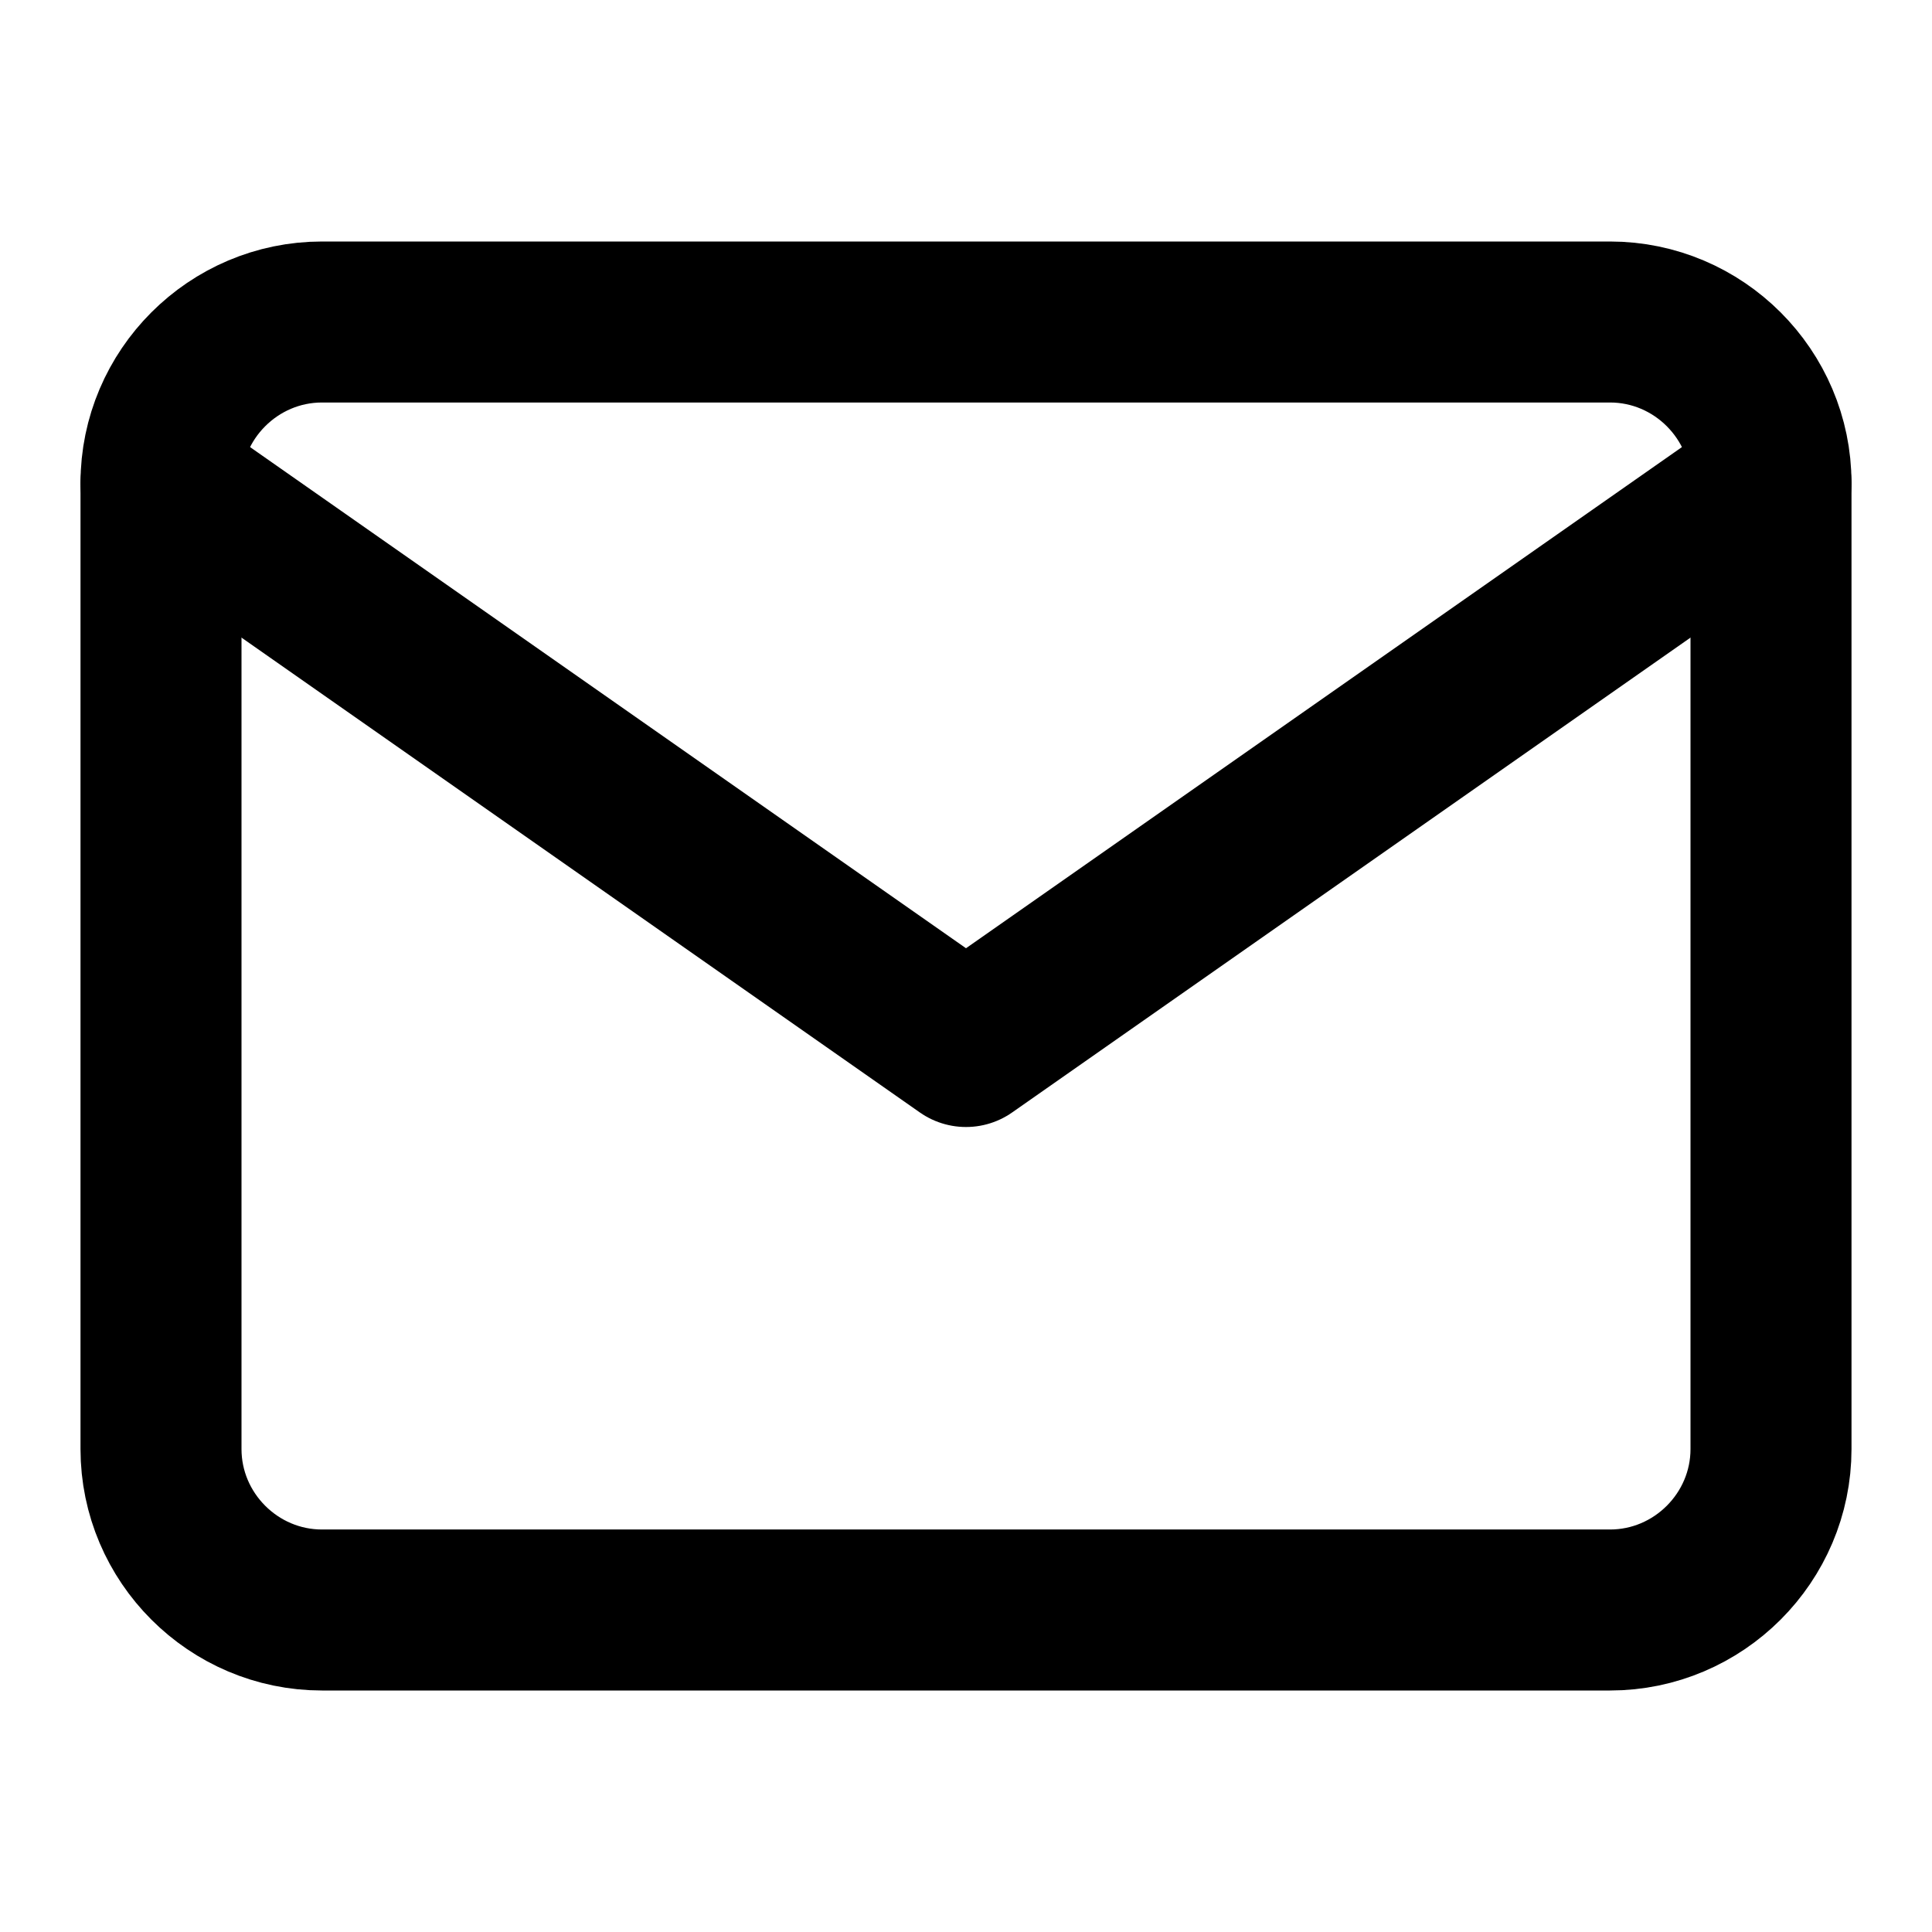
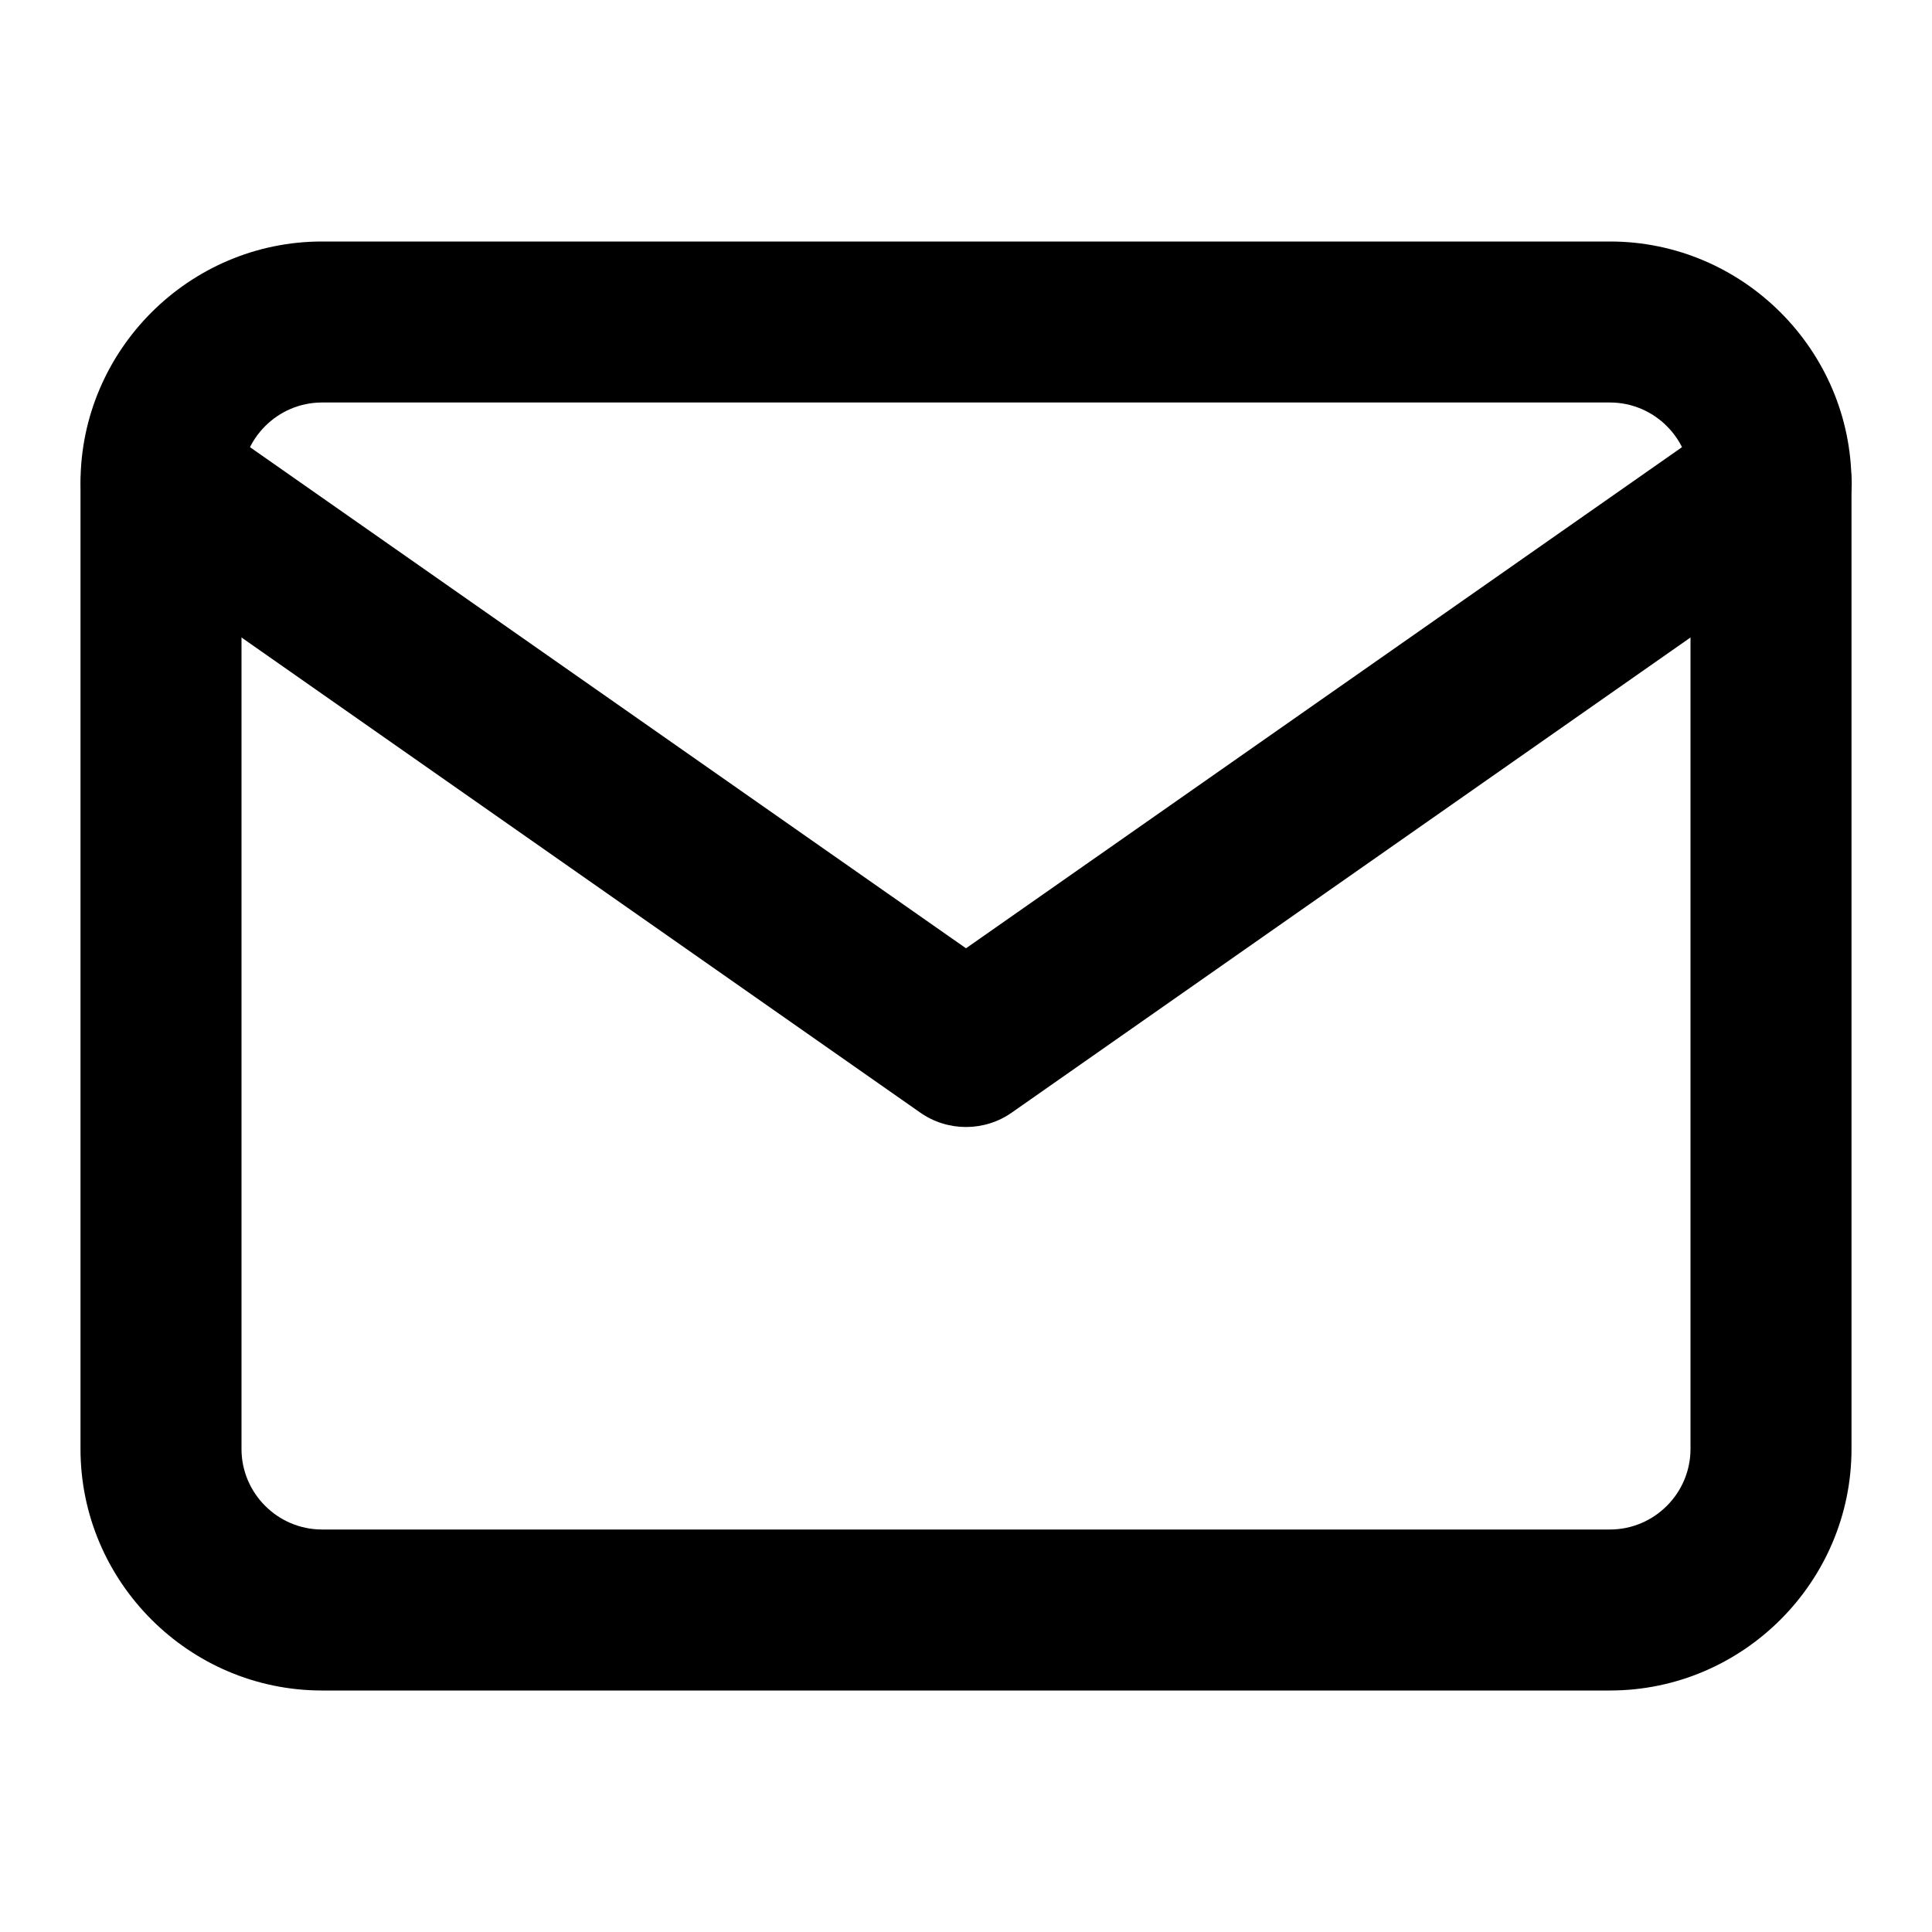
<svg xmlns="http://www.w3.org/2000/svg" viewBox="0 0 24 24">
-   <g stroke-linecap="round" stroke-width="2" stroke="#000" fill="none" stroke-linejoin="round">
-     <path d="M4 4h16c1.1 0 2 .9 2 2v12c0 1.1-.9 2-2 2H4c-1.1 0-2-.9-2-2V6c0-1.1.9-2 2-2z" />
-     <path d="M22 6l-10 7L2 6" />
-   </g>
+   <path d="M20 21H4c-1.65 0-3-1.35-3-3V6c0-1.65 1.35-3 3-3h16c1.65 0 3 1.35 3 3v12c0 1.65-1.35 3-3 3zM4 5c-.55 0-1 .45-1 1v12c0 .55.45 1 1 1h16c.55 0 1-.45 1-1V6c0-.55-.45-1-1-1H4z" />
+   <path d="M12 14c-.2 0-.4-.06-.57-.18l-10-7c-.45-.32-.56-.94-.25-1.39.32-.45.94-.56 1.39-.25l9.43 6.6 9.43-6.6a.988.988 0 011.39.25c.32.45.21 1.08-.25 1.39l-10 7c-.17.12-.37.18-.57.18z" />
</svg>
